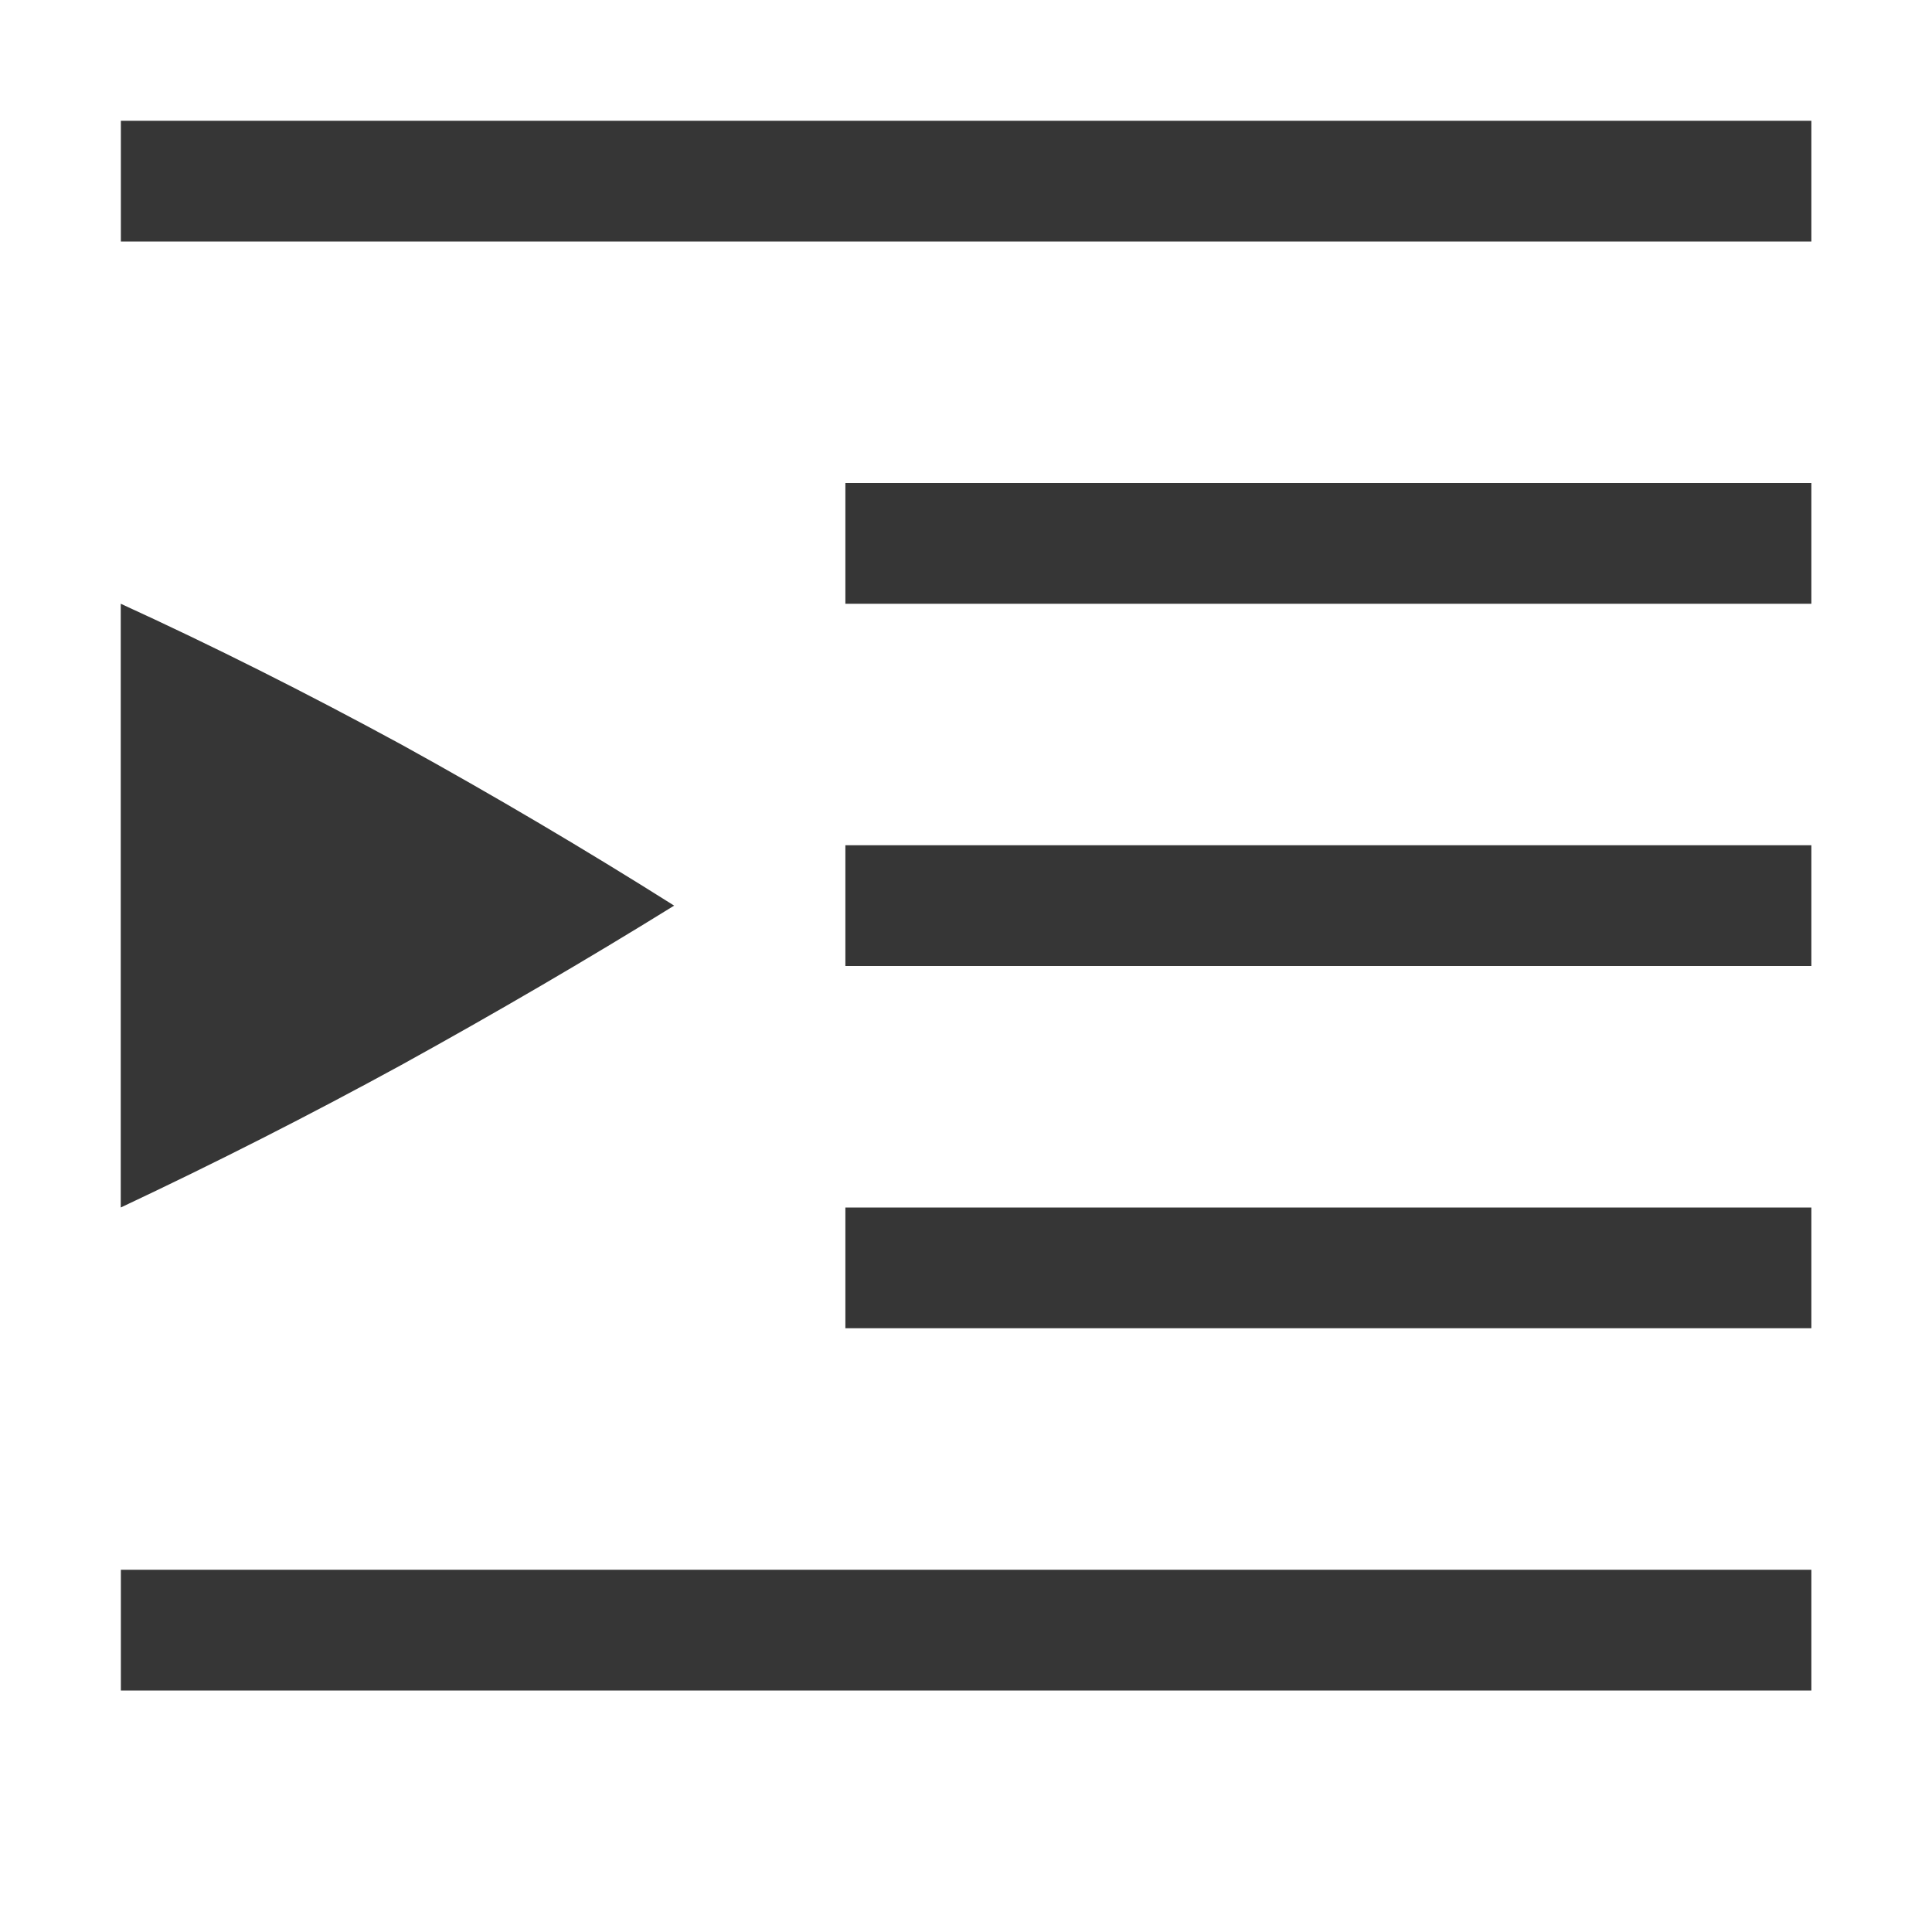
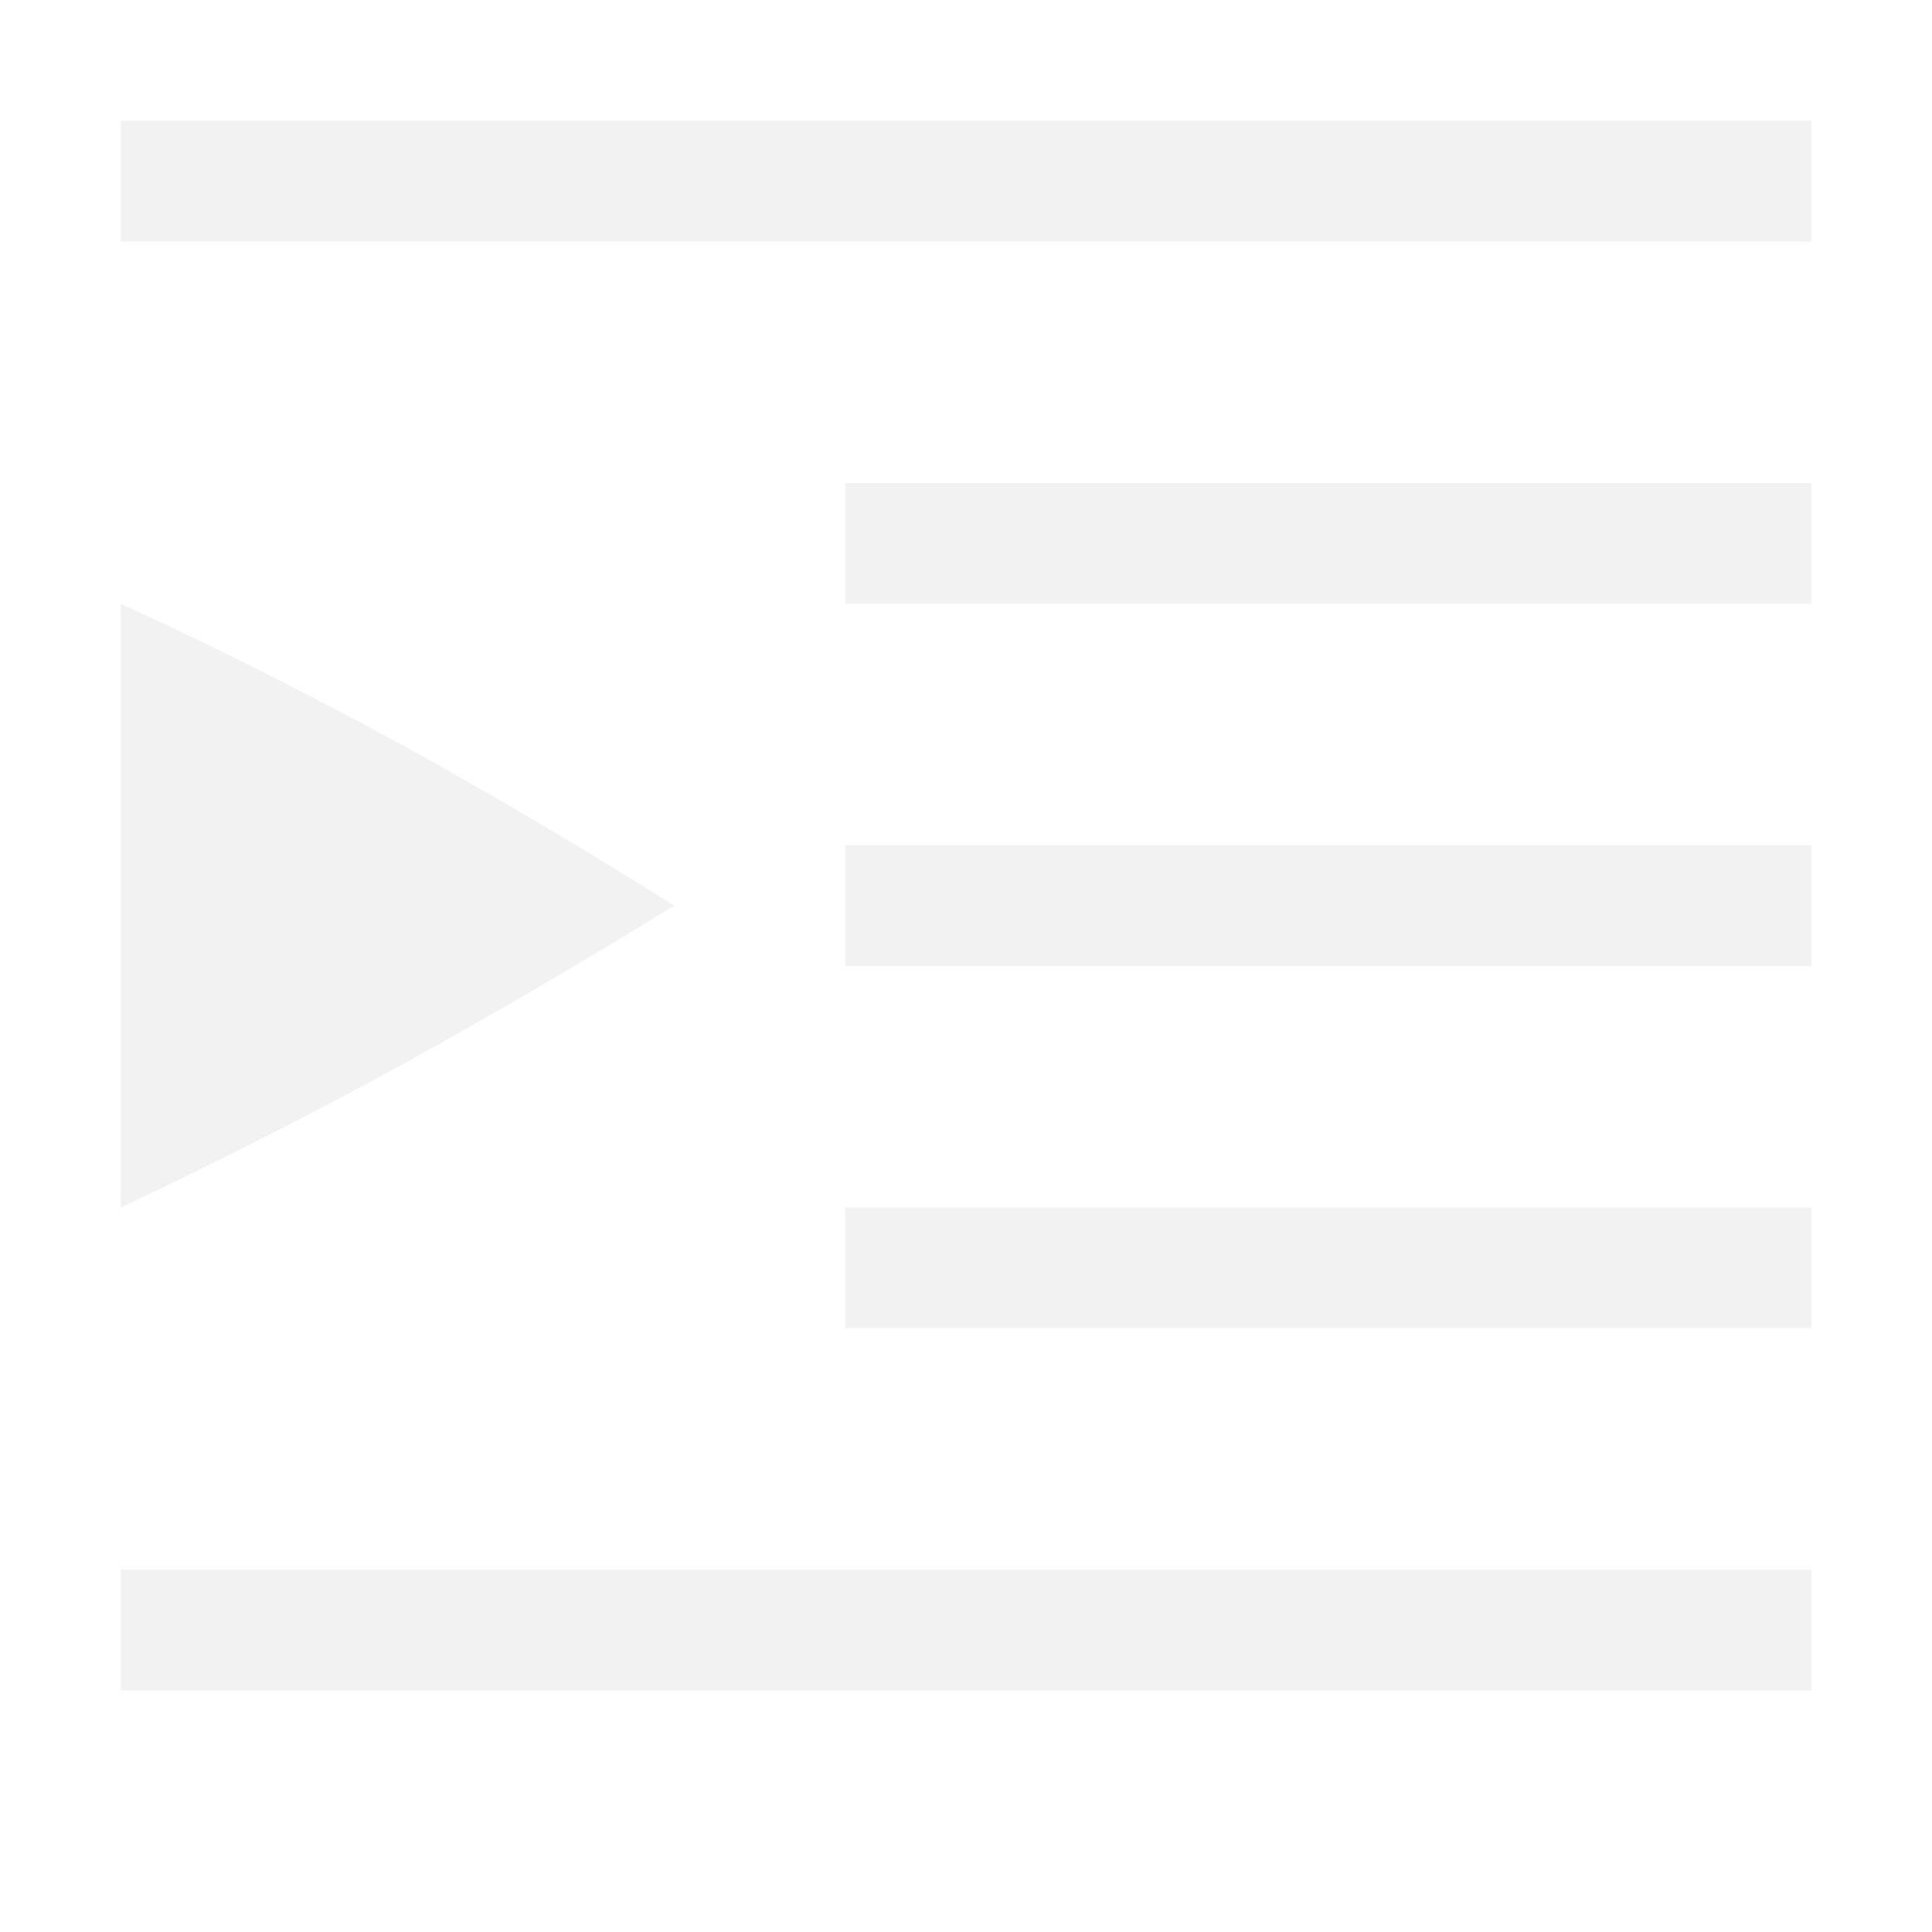
<svg xmlns="http://www.w3.org/2000/svg" height="16" width="16">
-   <g fill="#363636" color="#363636">
+   <g fill="#f2f2f2" color="#f2f2f2">
    <path style="marker:none" overflow="visible" d="M15.001 1h-14v1h14zM15.001 4h-8v1h8zM15.001 10h-8v1h8zM15.001 13h-14v1h14zM15.001 7h-8v1h8zM1 10V5c.761.348 1.535.737 2.324 1.166A44.8 44.8 0 0 1 5.583 7.5c-.725.449-1.479.889-2.26 1.32A43.18 43.18 0 0 1 1 10z" />
  </g>
</svg>
